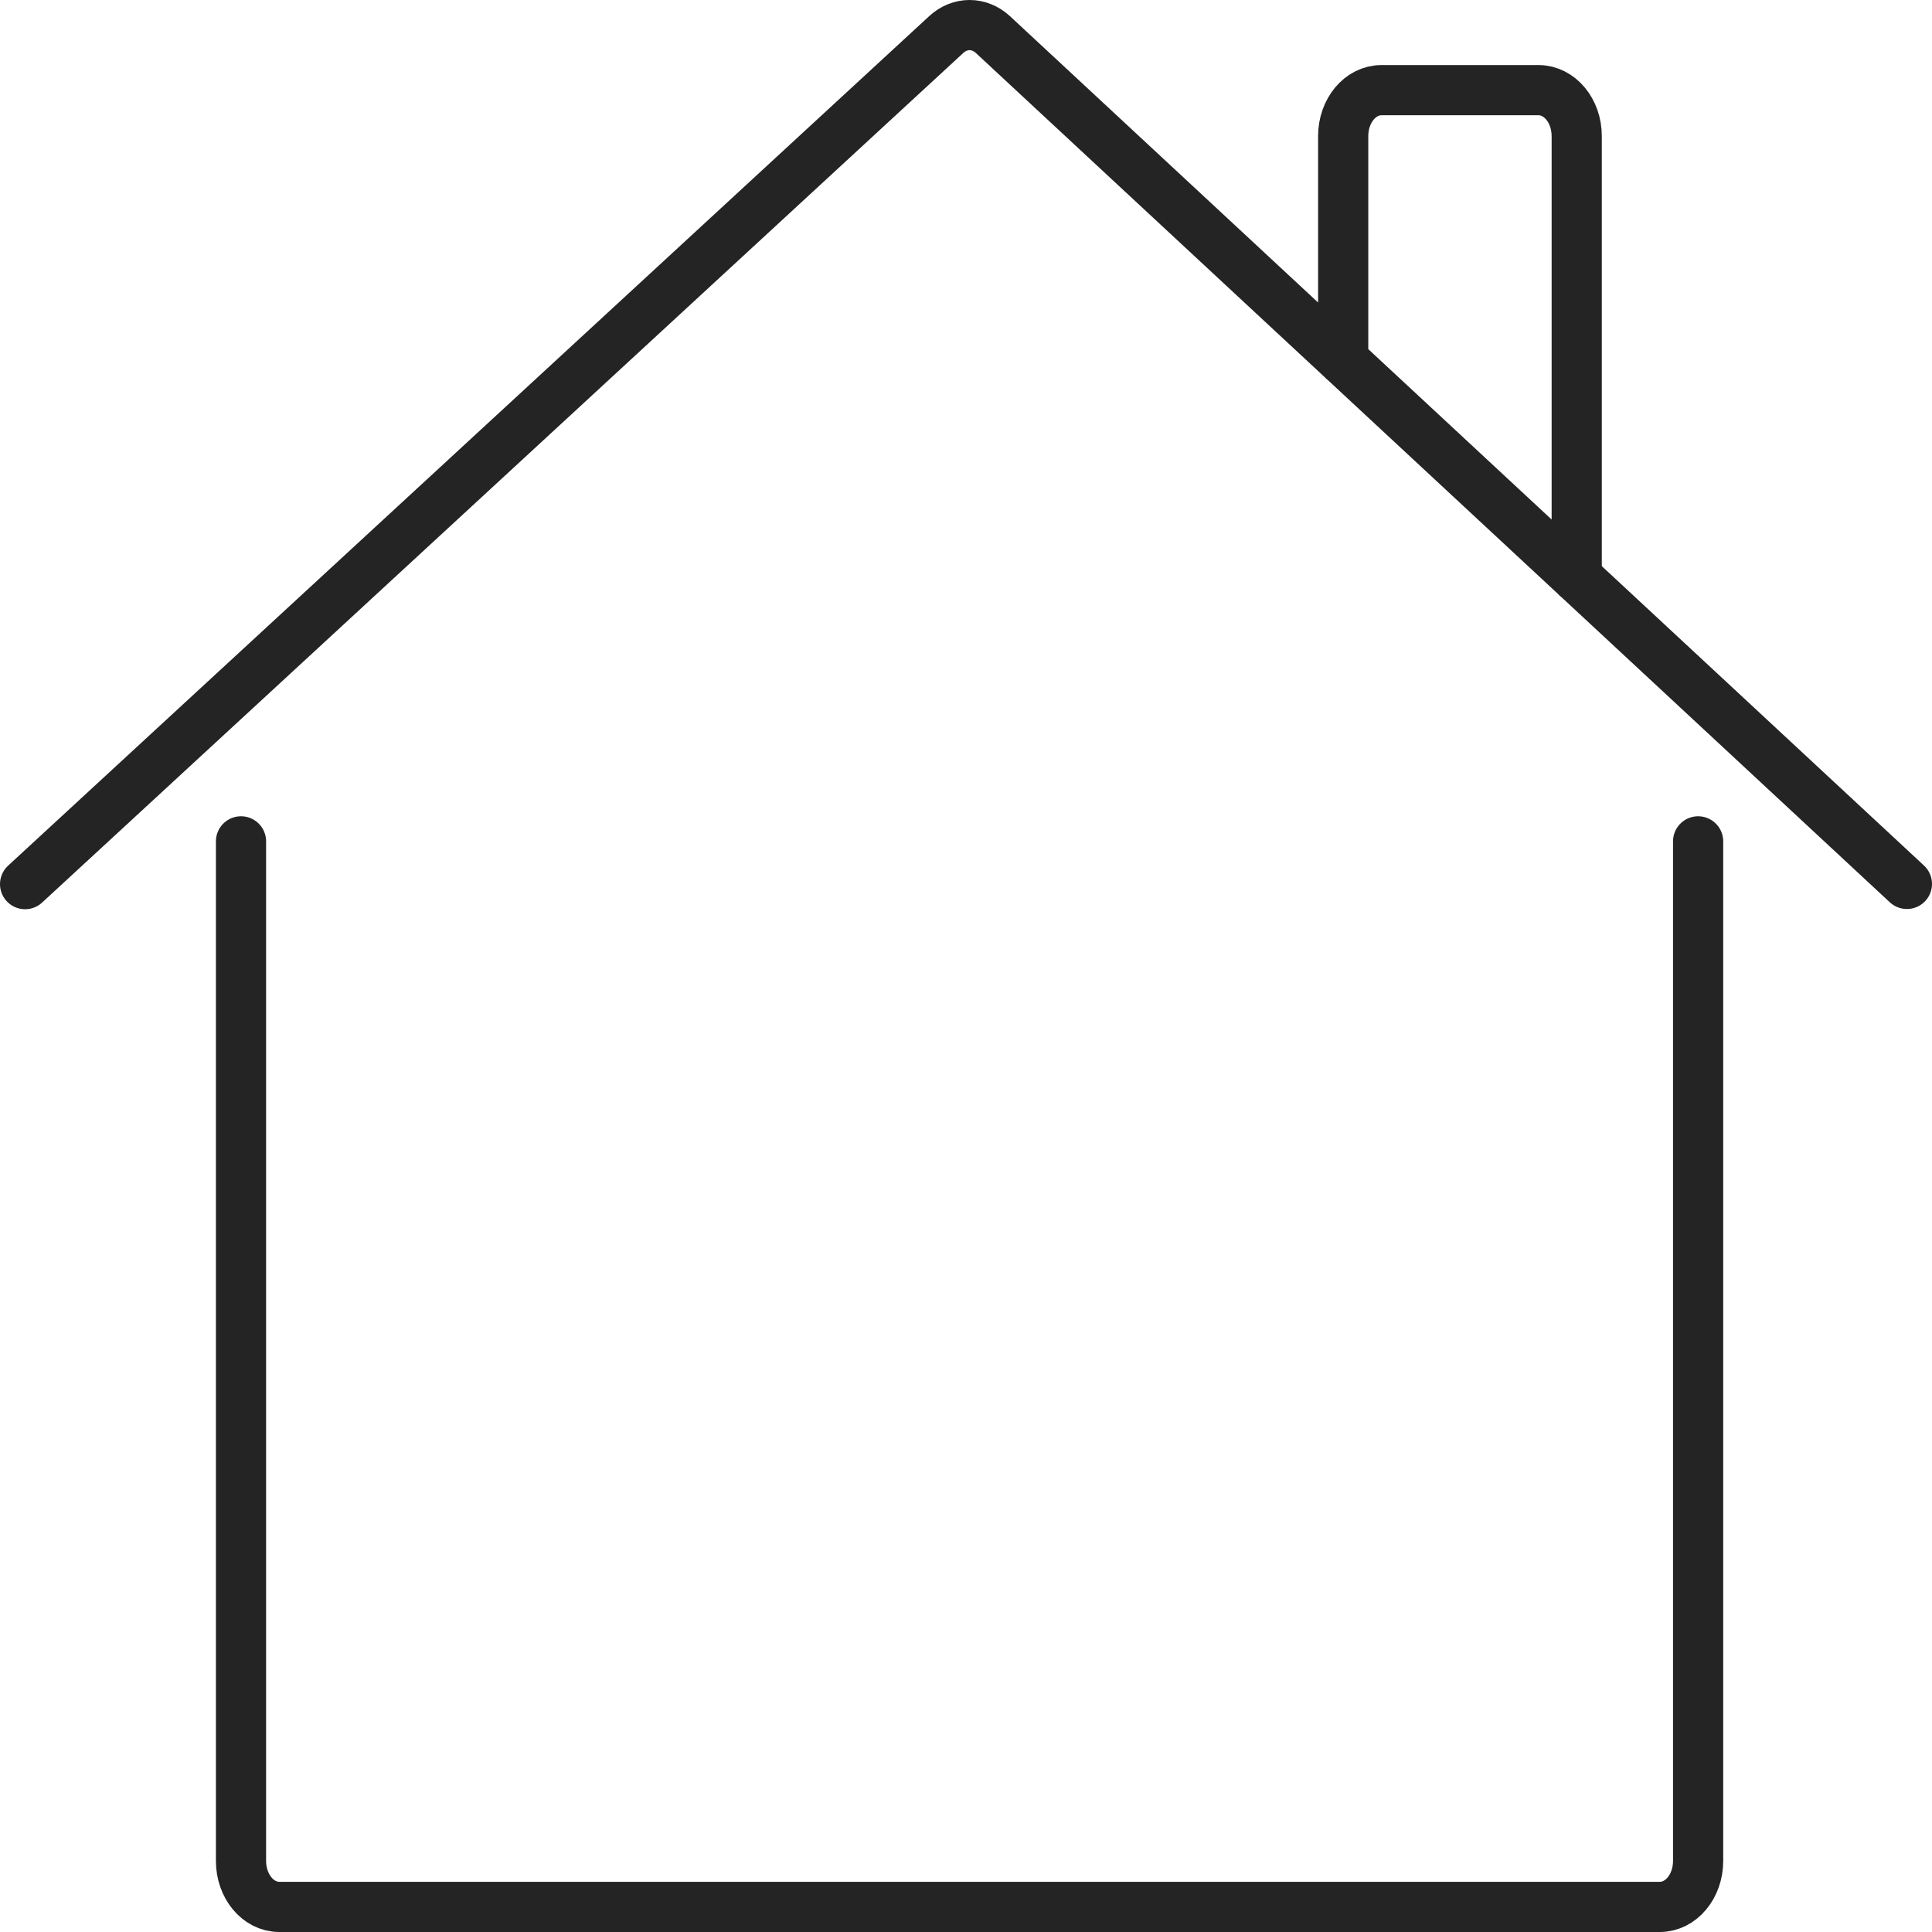
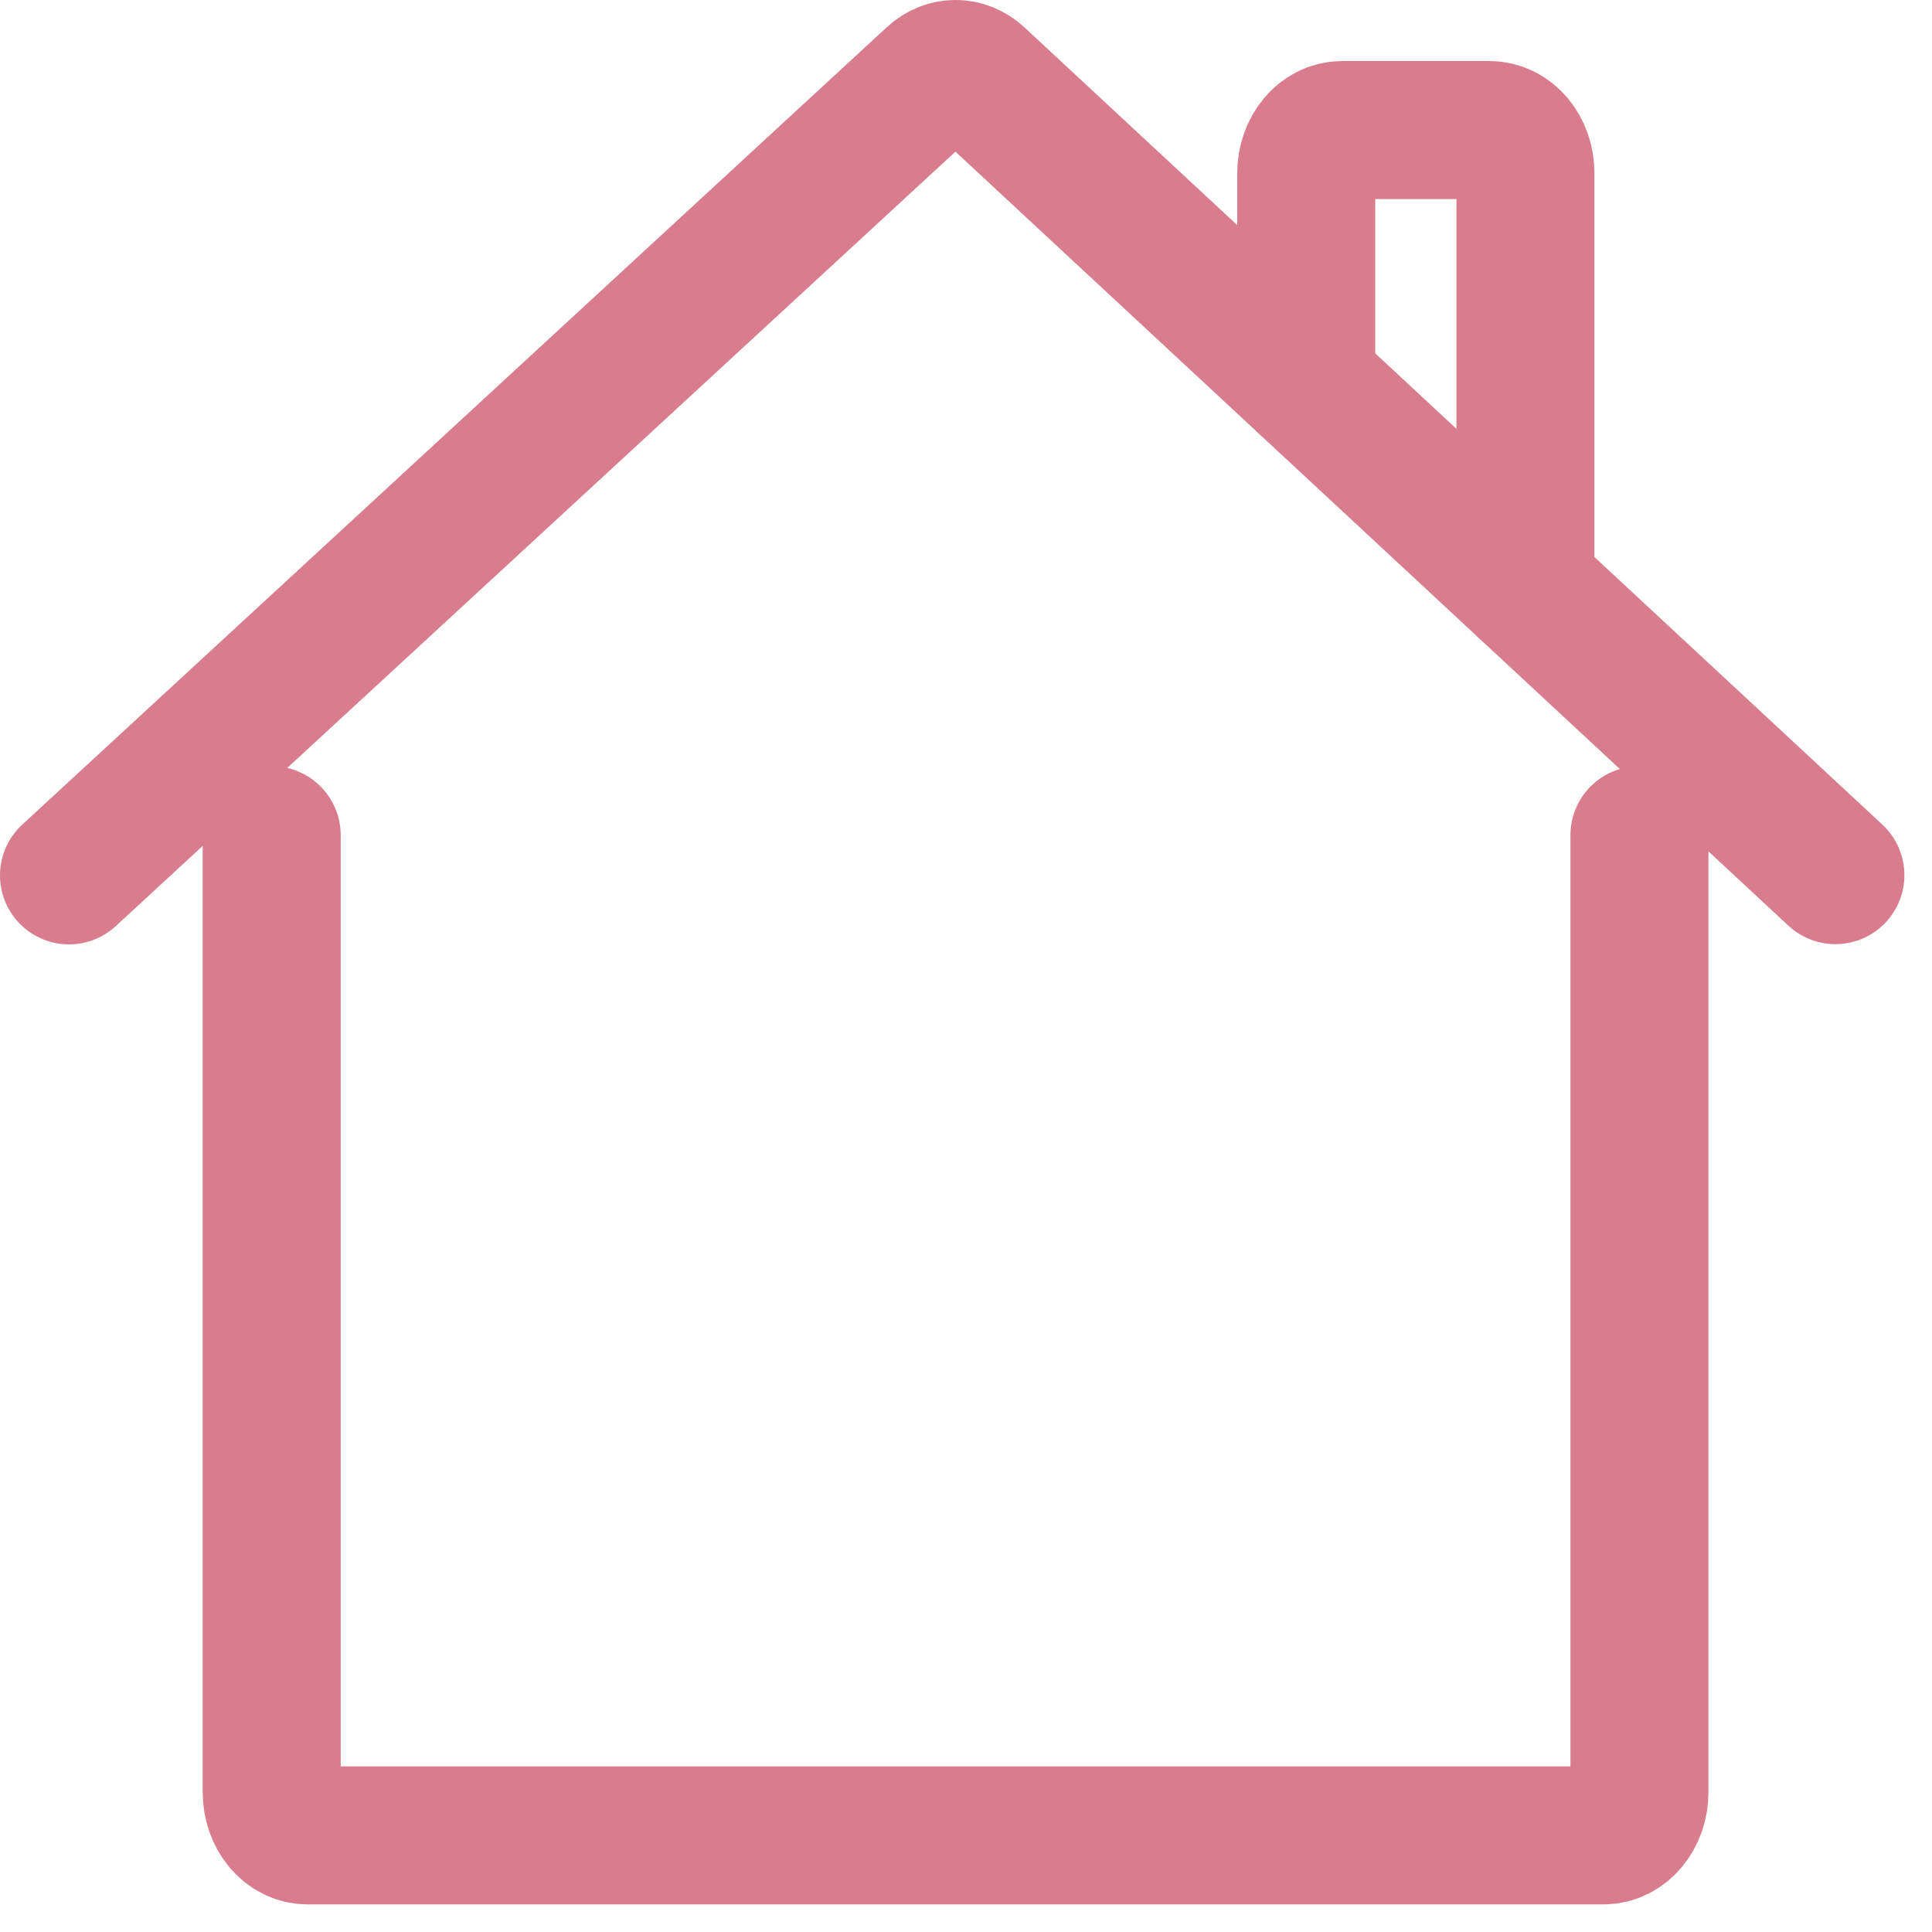
- <svg xmlns="http://www.w3.org/2000/svg" width="308" height="308" viewBox="0 0 308 308" fill="none">
-   <path d="M38.421 134.13V296.671C38.421 300.727 41.145 304 44.522 304H264.613C267.99 304 270.714 300.727 270.714 296.671V134.13M4 140.948L150.85 5.508C153.035 3.497 156.1 3.497 158.285 5.508L304 140.914M214.131 57.428V21.701C214.131 17.645 216.855 14.372 220.232 14.372H245.26C248.637 14.372 251.361 17.645 251.361 21.701V92.029" stroke="#242424" stroke-width="8" stroke-linecap="round" stroke-linejoin="round" />
+ <svg xmlns="http://www.w3.org/2000/svg" width="35" height="35" viewBox="0 0 35 35" fill="none">
+   <path d="M4.922 15.13V32.468C4.922 32.901 5.212 33.25 5.572 33.25H29.049C29.409 33.25 29.7 32.901 29.7 32.468V15.13M1.25 15.858L16.914 1.411C17.147 1.196 17.474 1.196 17.707 1.411L33.25 15.854M23.664 6.949V3.138C23.664 2.705 23.954 2.356 24.315 2.356H26.984C27.345 2.356 27.635 2.705 27.635 3.138V10.64" stroke="#D97C8E" stroke-width="2.5" stroke-linecap="round" stroke-linejoin="round" />
</svg>
